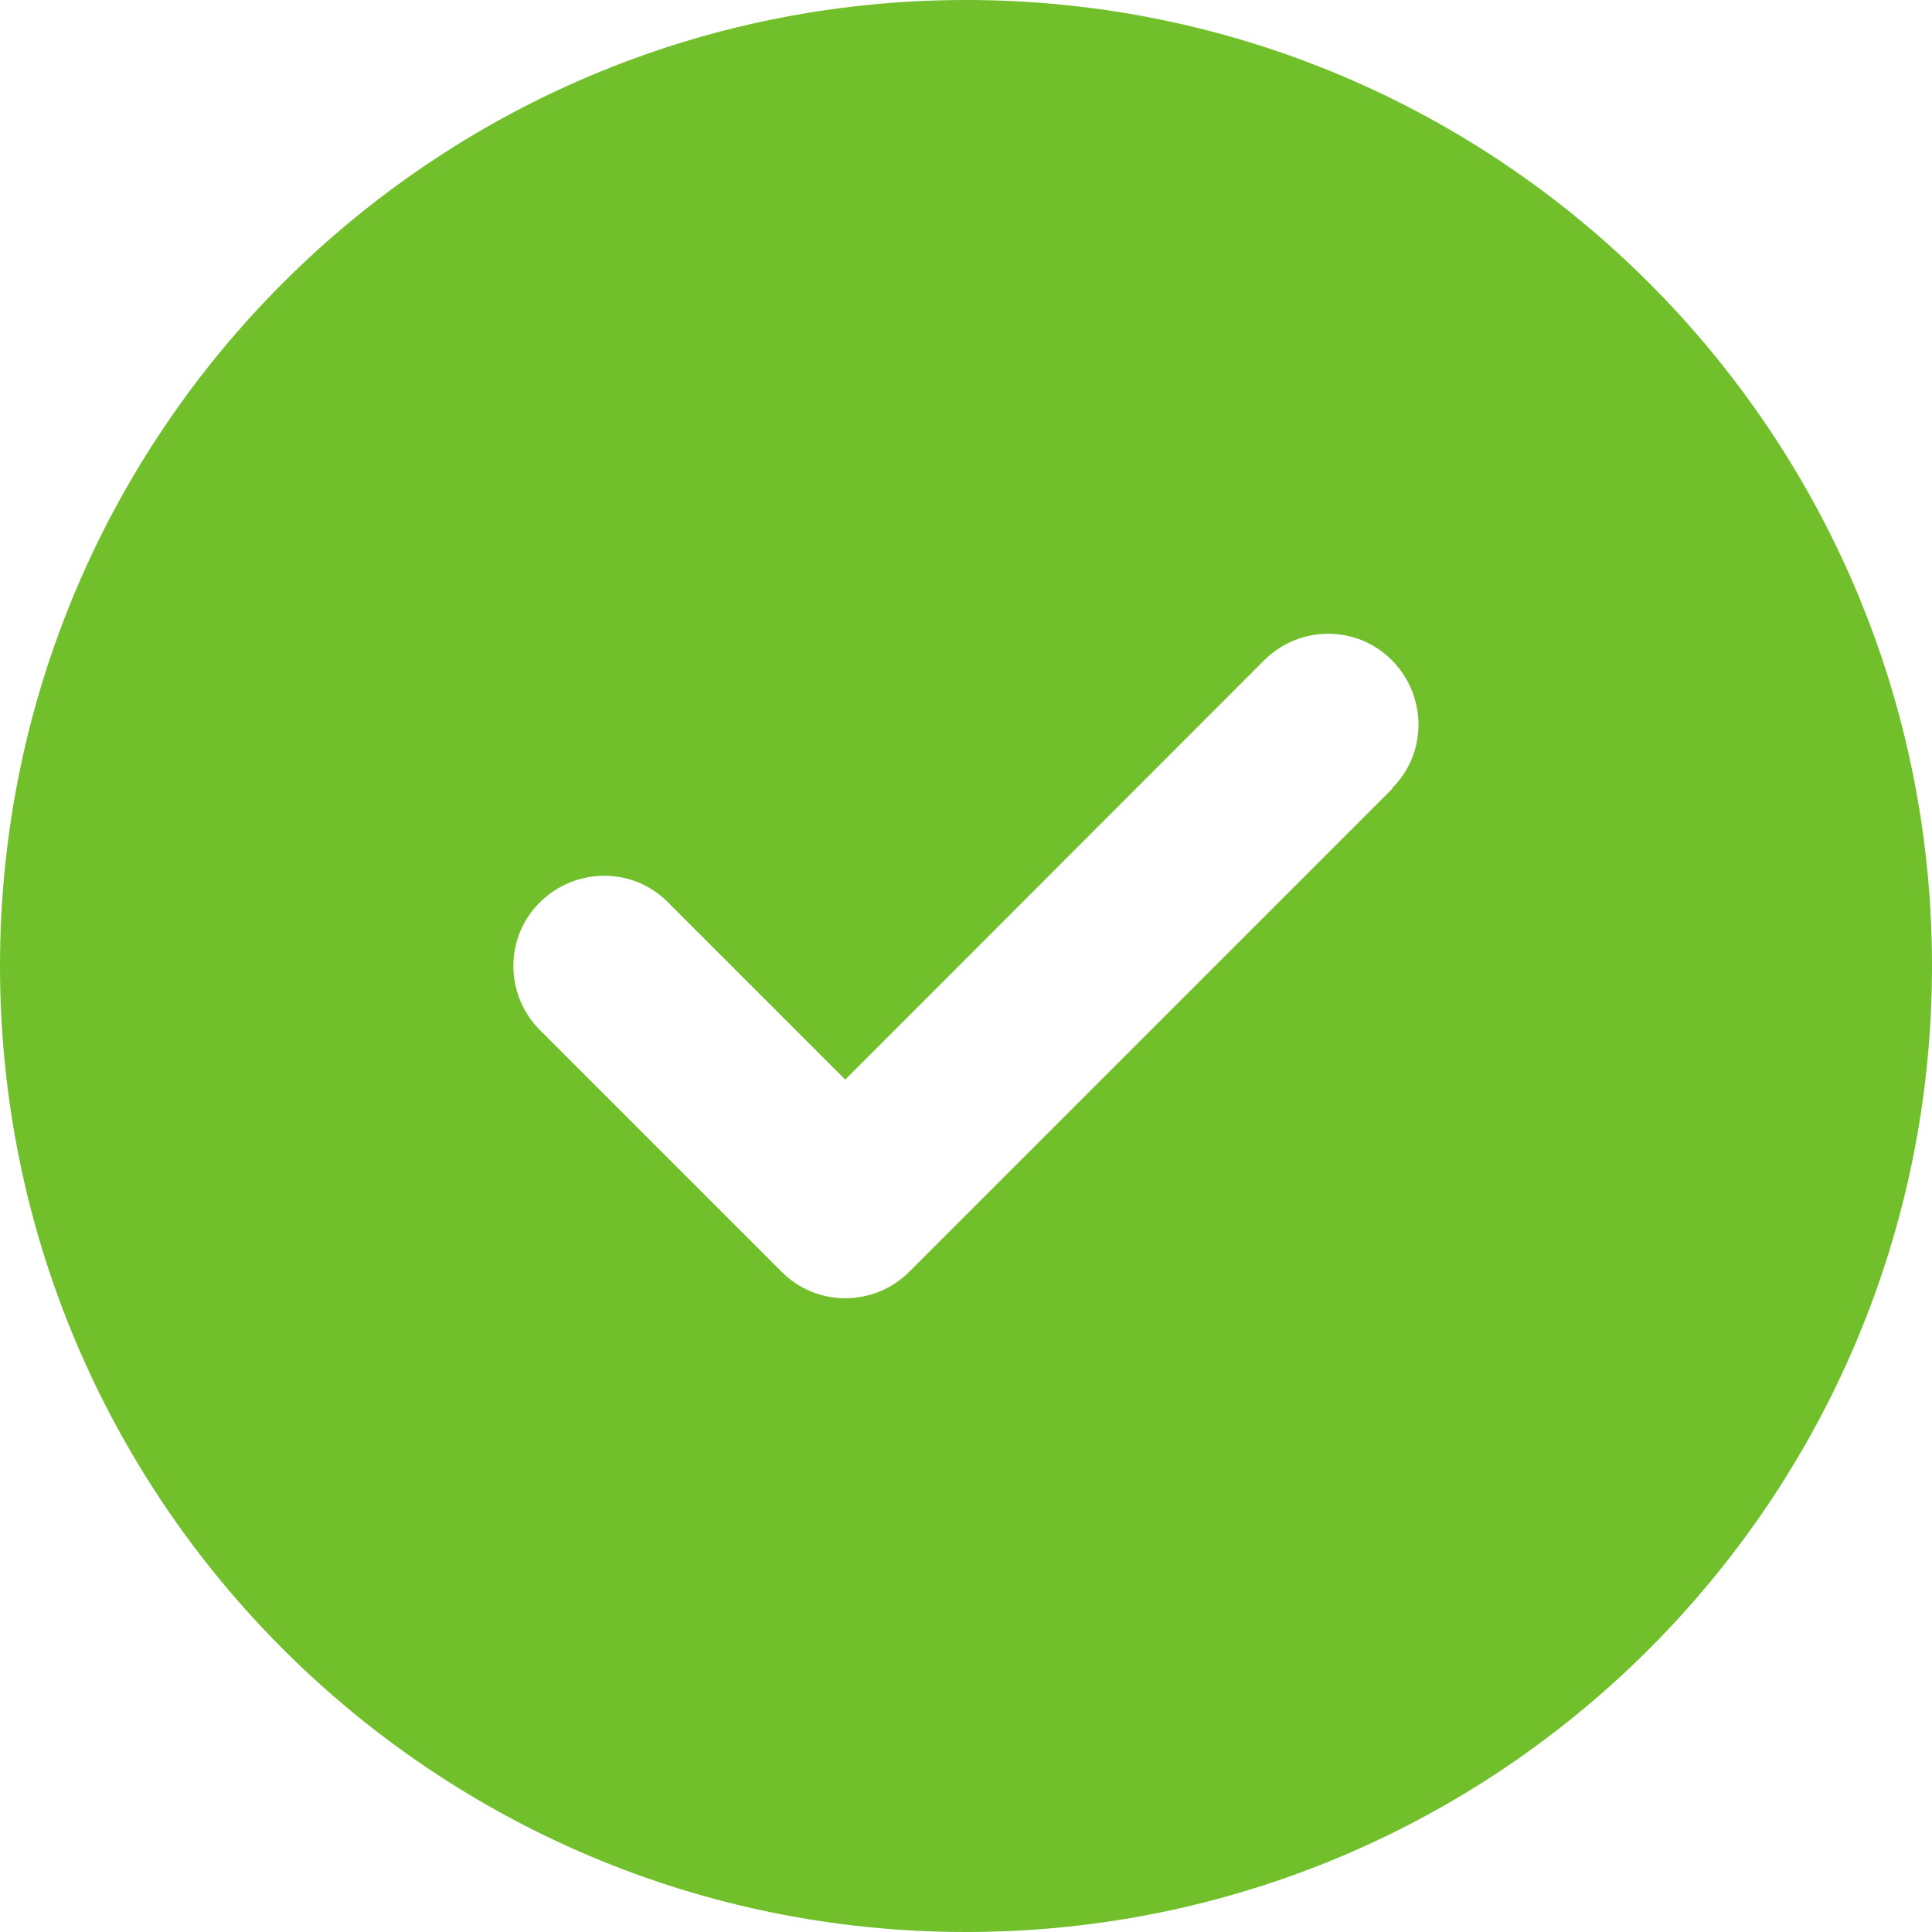
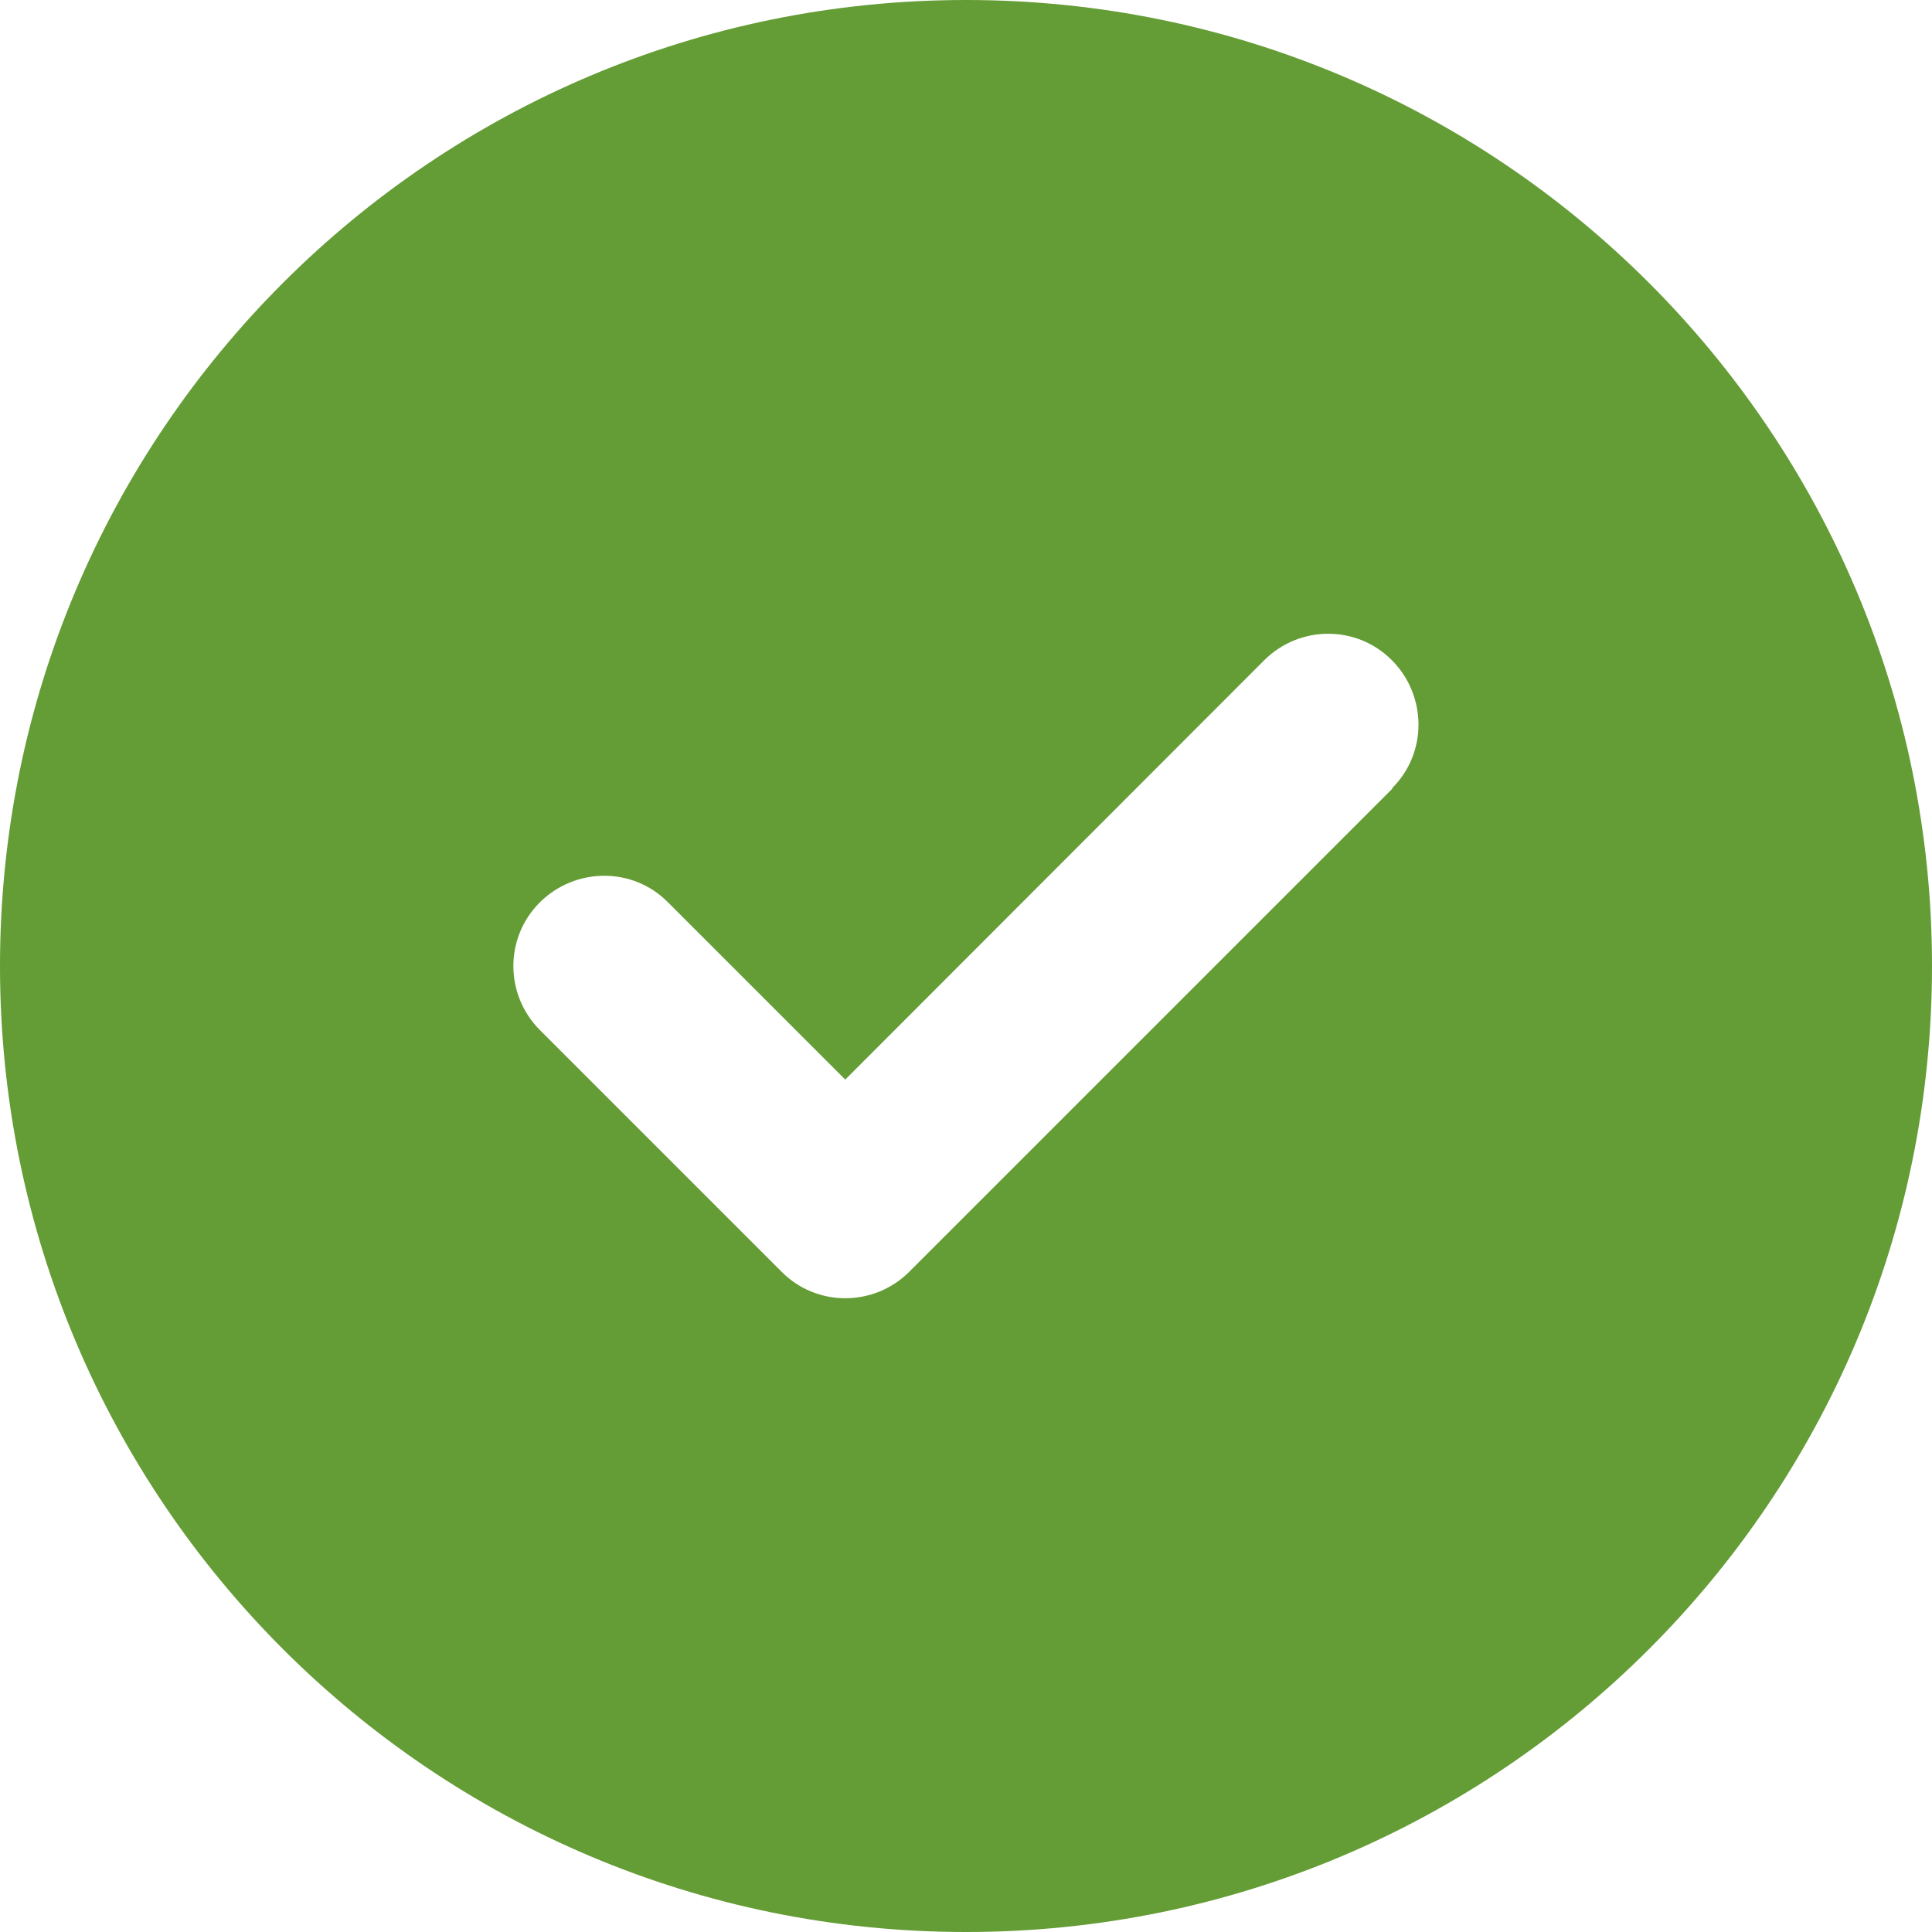
<svg xmlns="http://www.w3.org/2000/svg" width="13" height="13" viewBox="0 0 512 512">
-   <path fill="#70bf2b" d="M256 512A256 256 0 1 0 256 0a256 256 0 1 0 0 512zM369 209L241 337c-9.4 9.4-24.6 9.4-33.9 0l-64-64c-9.4-9.4-9.4-24.6 0-33.9s24.6-9.4 33.9 0l47 47L335 175c9.4-9.4 24.6-9.4 33.9 0s9.4 24.6 0 33.9z" />
+   <path fill="#649c35" d="M256 512A256 256 0 1 0 256 0a256 256 0 1 0 0 512zM369 209L241 337c-9.4 9.4-24.6 9.4-33.9 0l-64-64c-9.4-9.4-9.4-24.6 0-33.9s24.6-9.4 33.9 0l47 47L335 175c9.4-9.4 24.6-9.4 33.9 0s9.4 24.6 0 33.9z" />
</svg>
